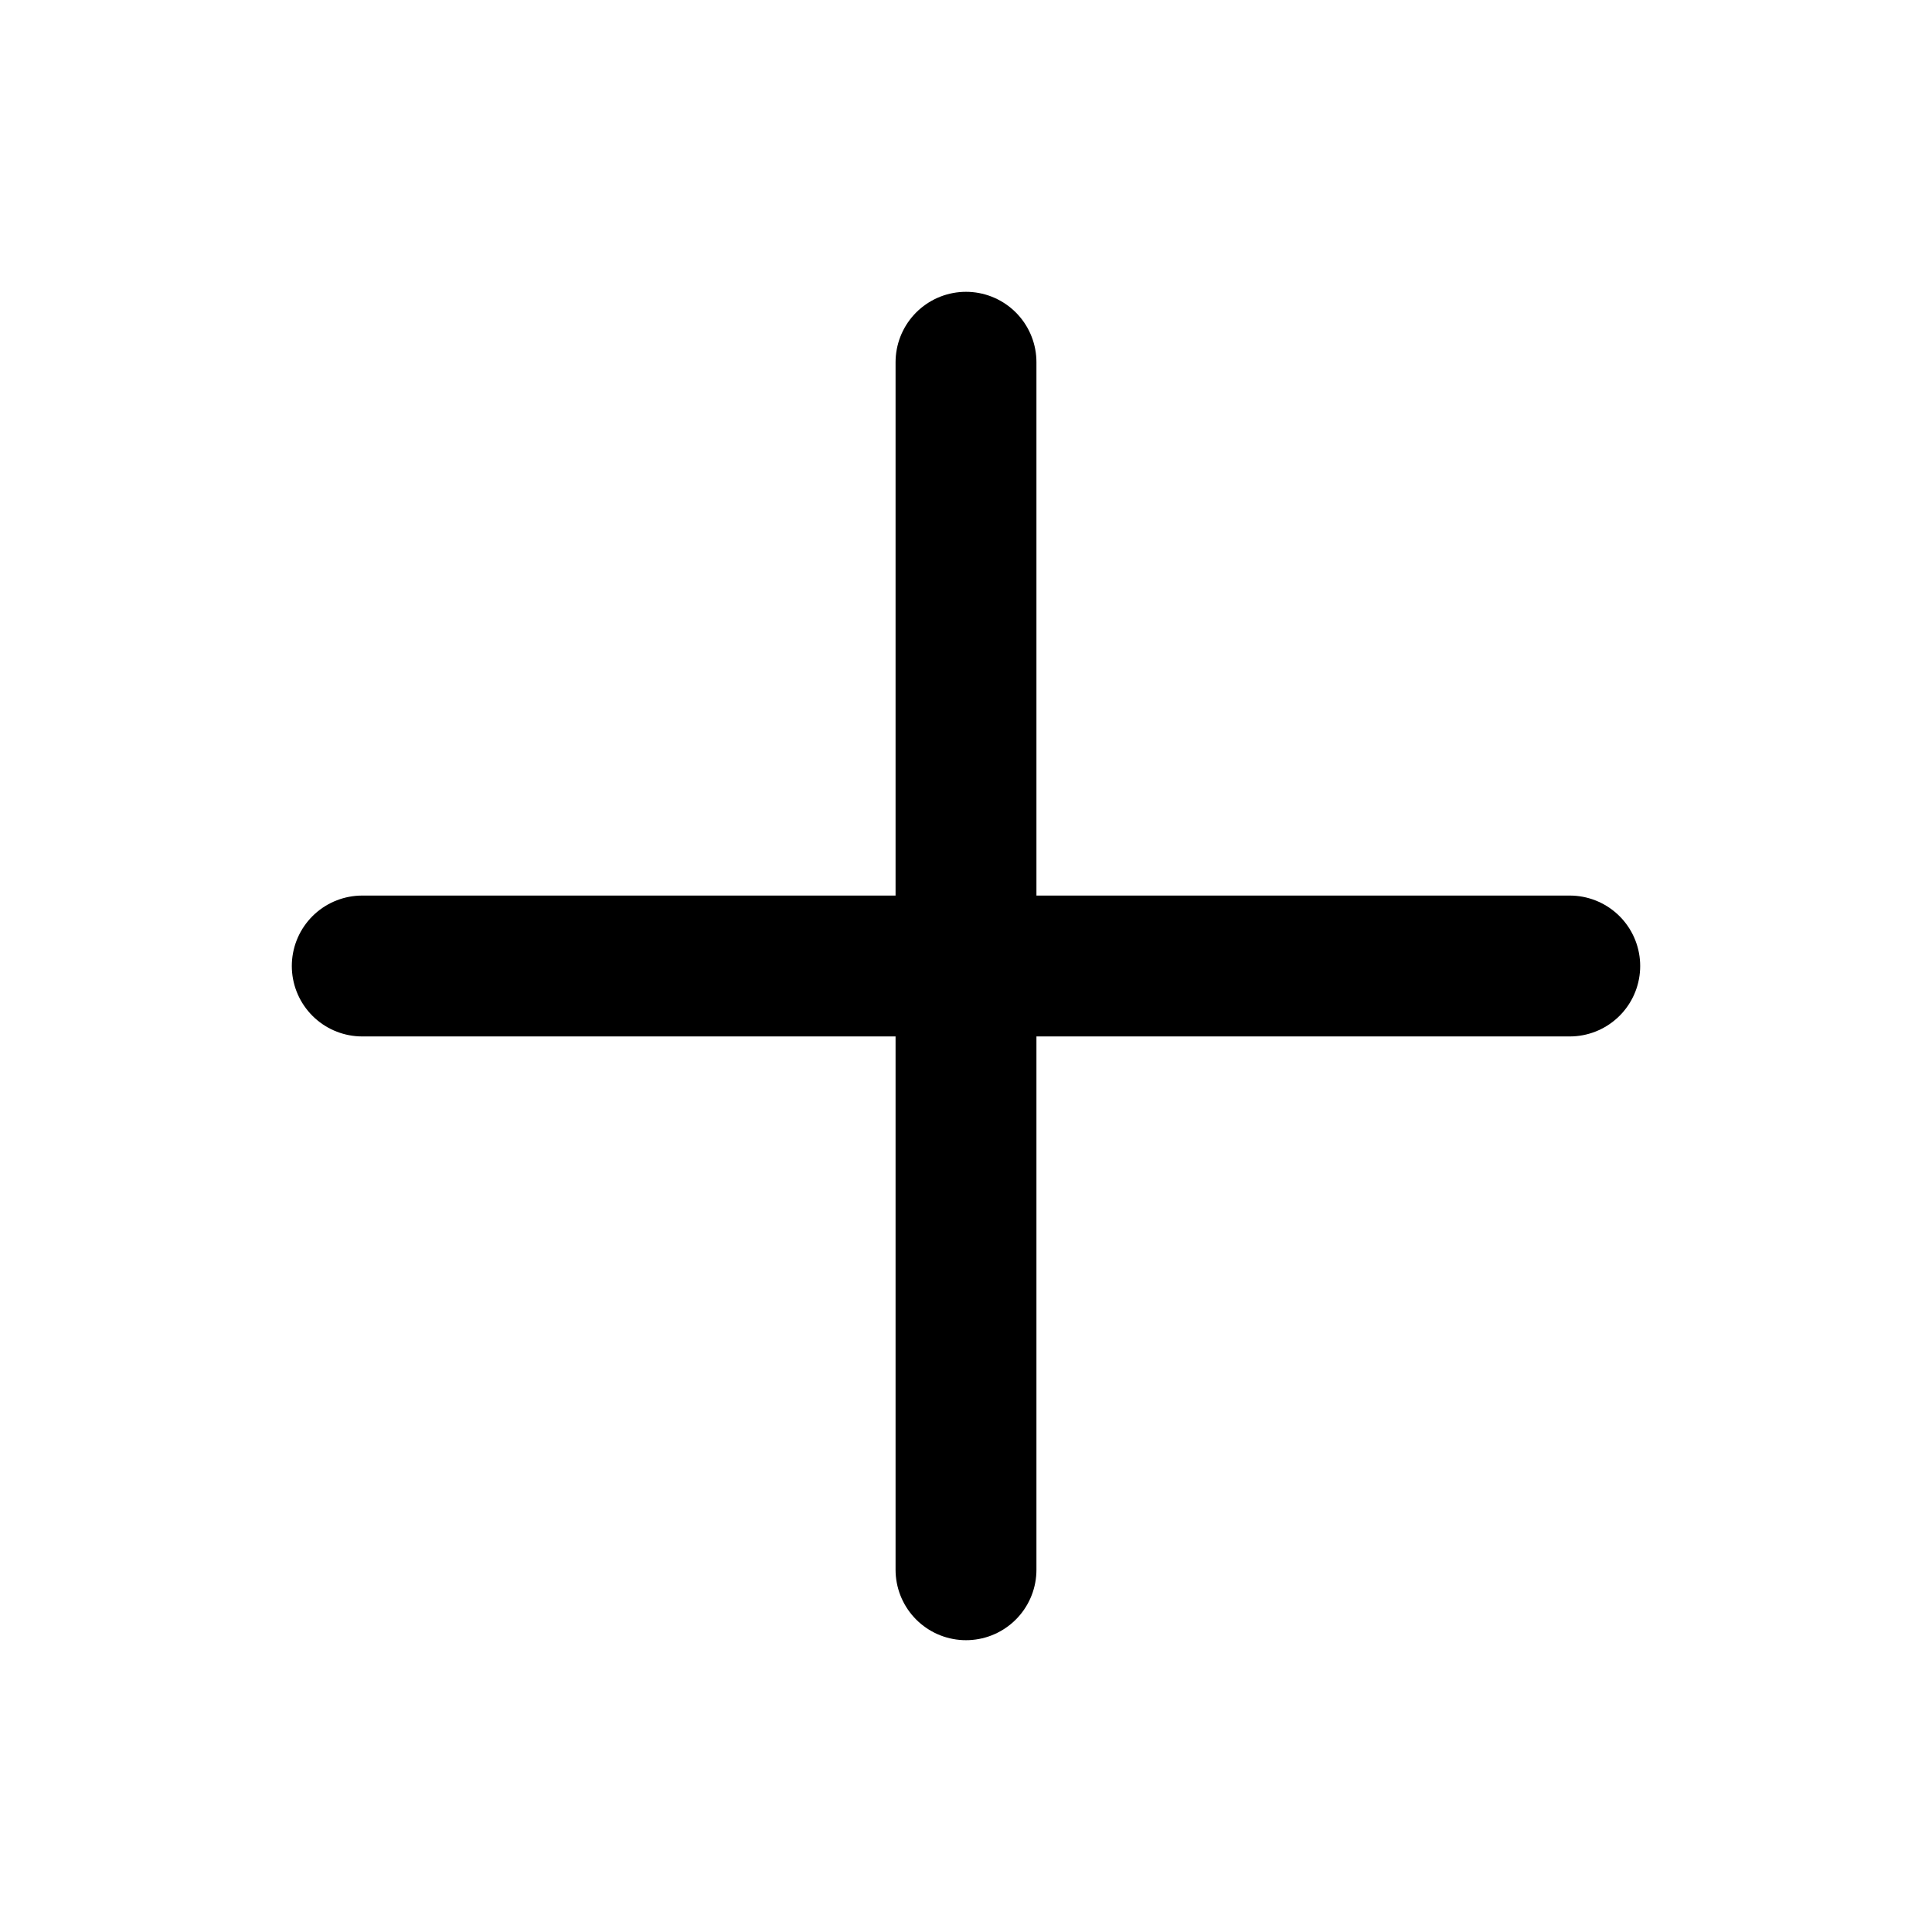
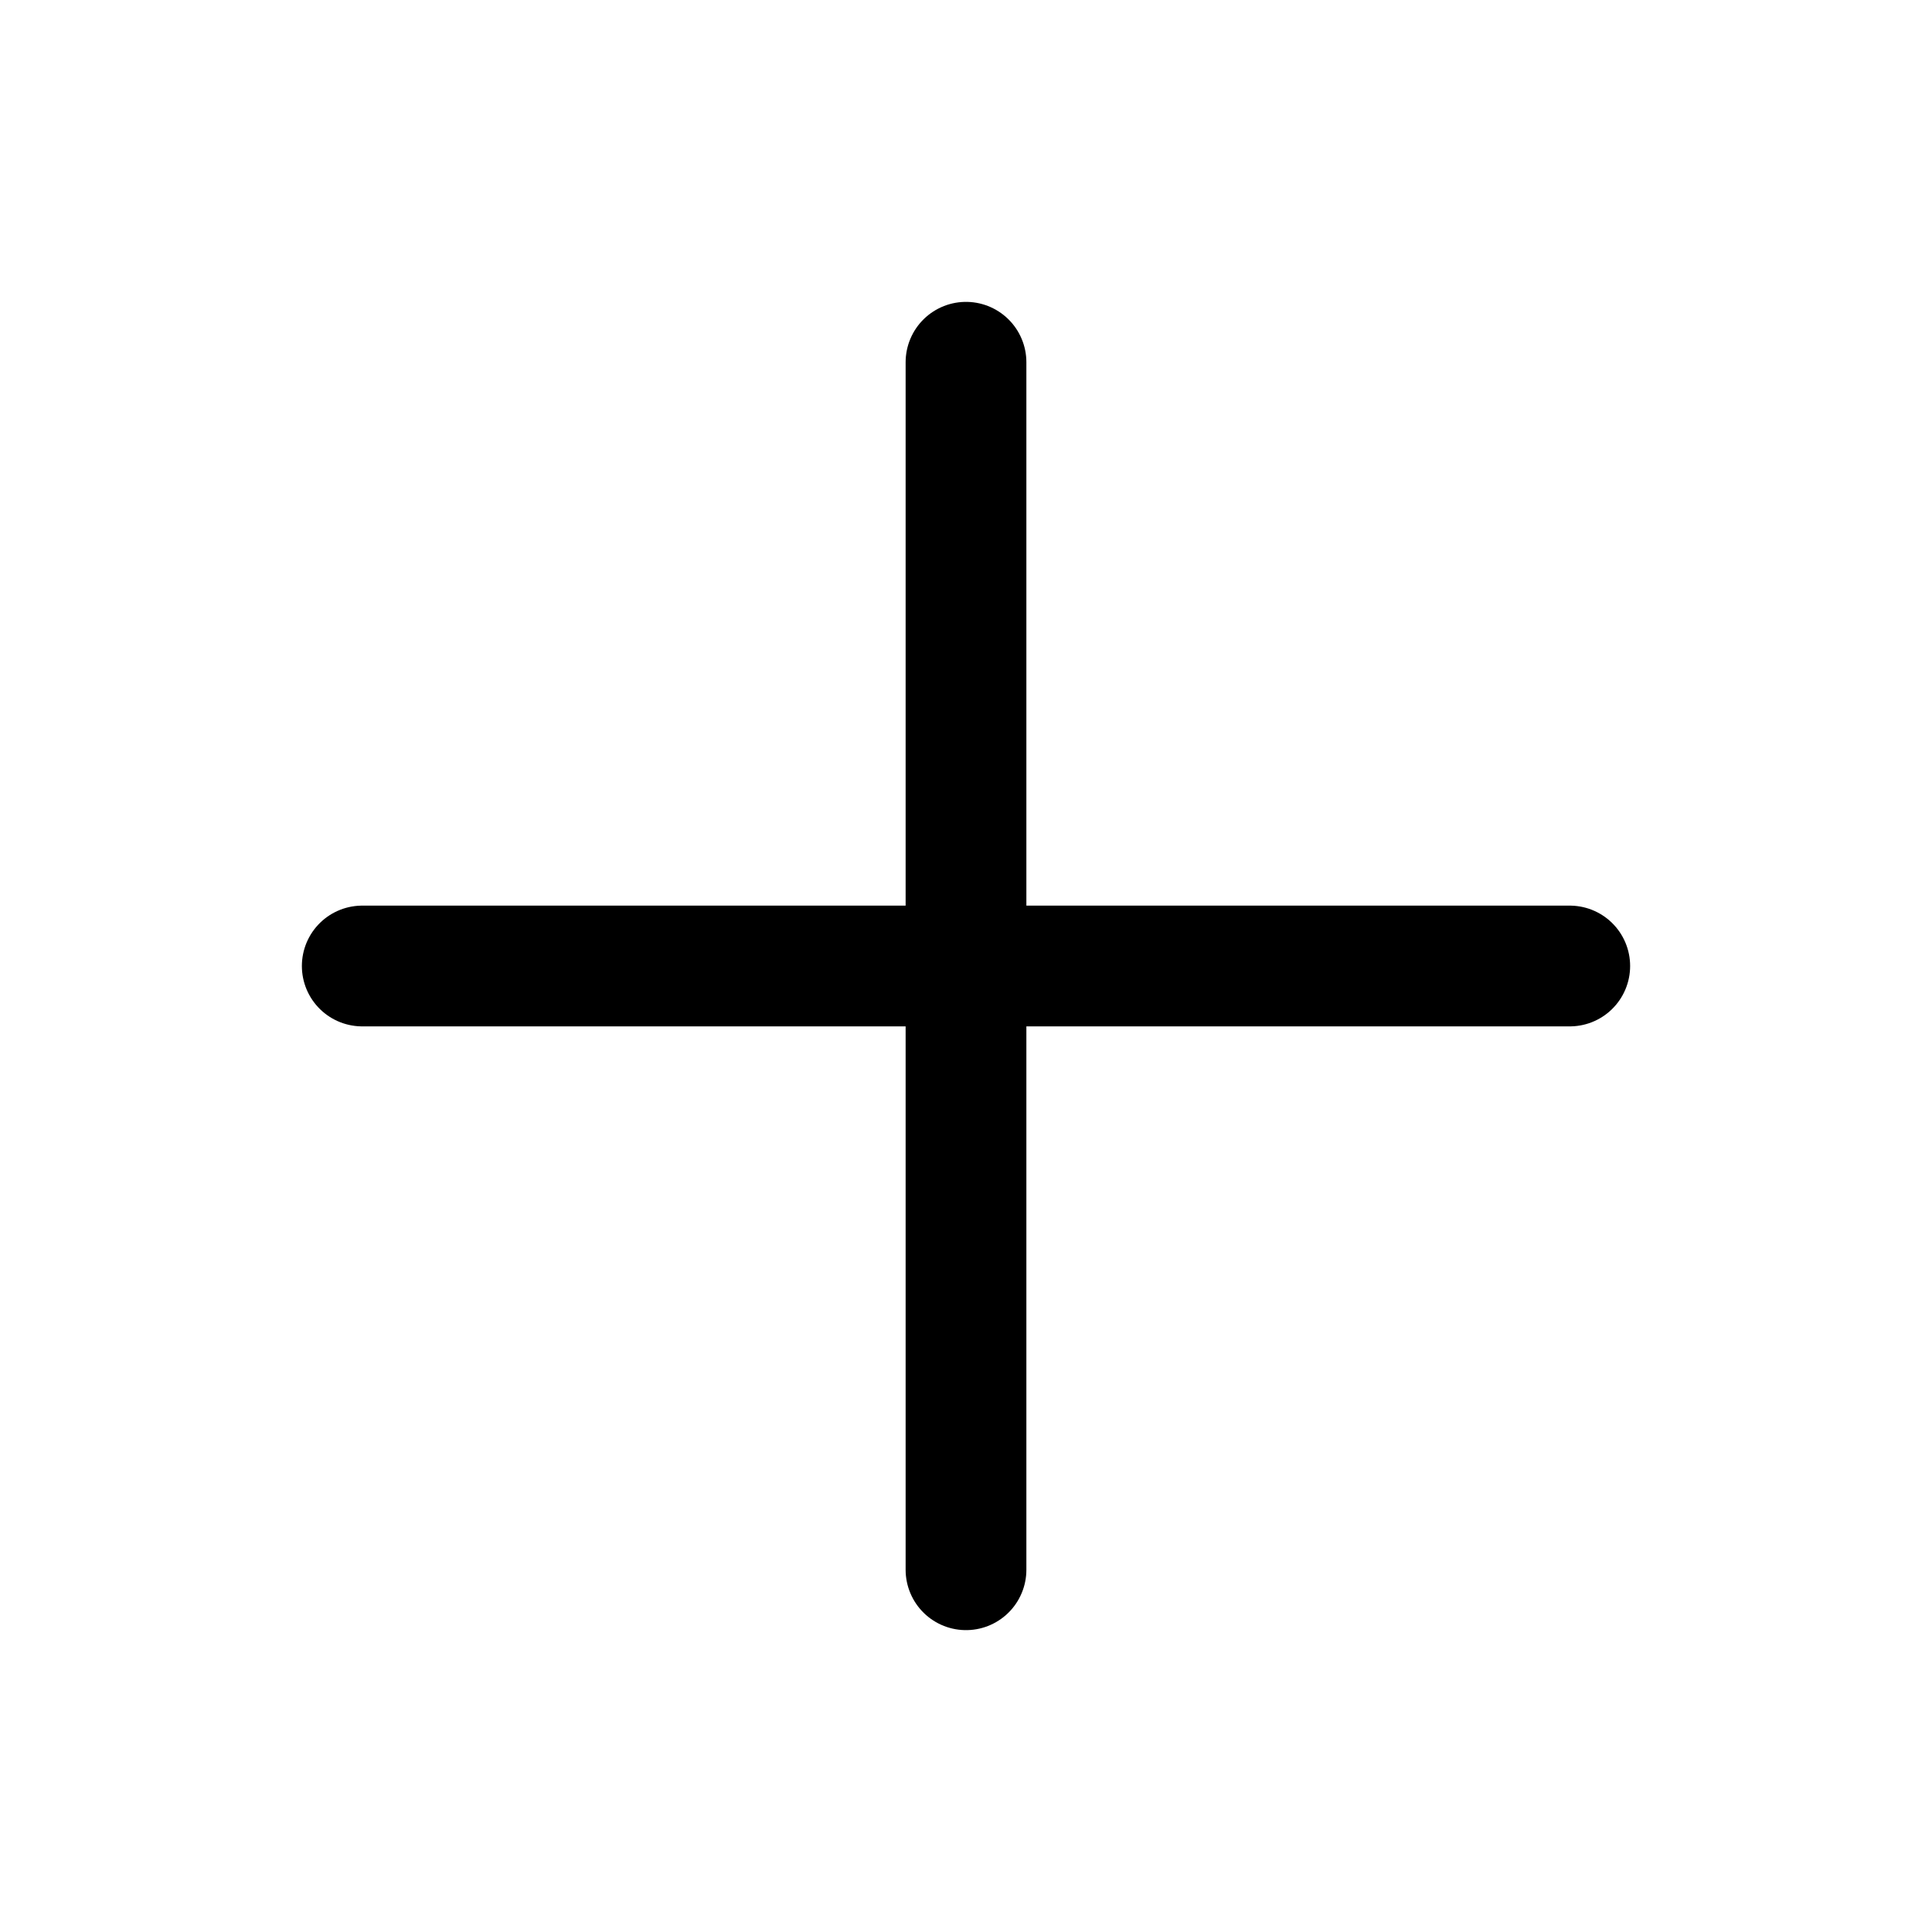
- <svg xmlns="http://www.w3.org/2000/svg" fill="none" viewBox="0 0 24 24" stroke-width="1.75" stroke="currentColor" class="w-6 h-6">
+ <svg xmlns="http://www.w3.org/2000/svg" fill="none" viewBox="0 0 24 24" stroke-width="1.5" stroke="currentColor" class="w-6 h-6">
  <path stroke-linecap="round" stroke-linejoin="round" d="M12 4.5v15m7.5-7.5h-15" />
</svg>
